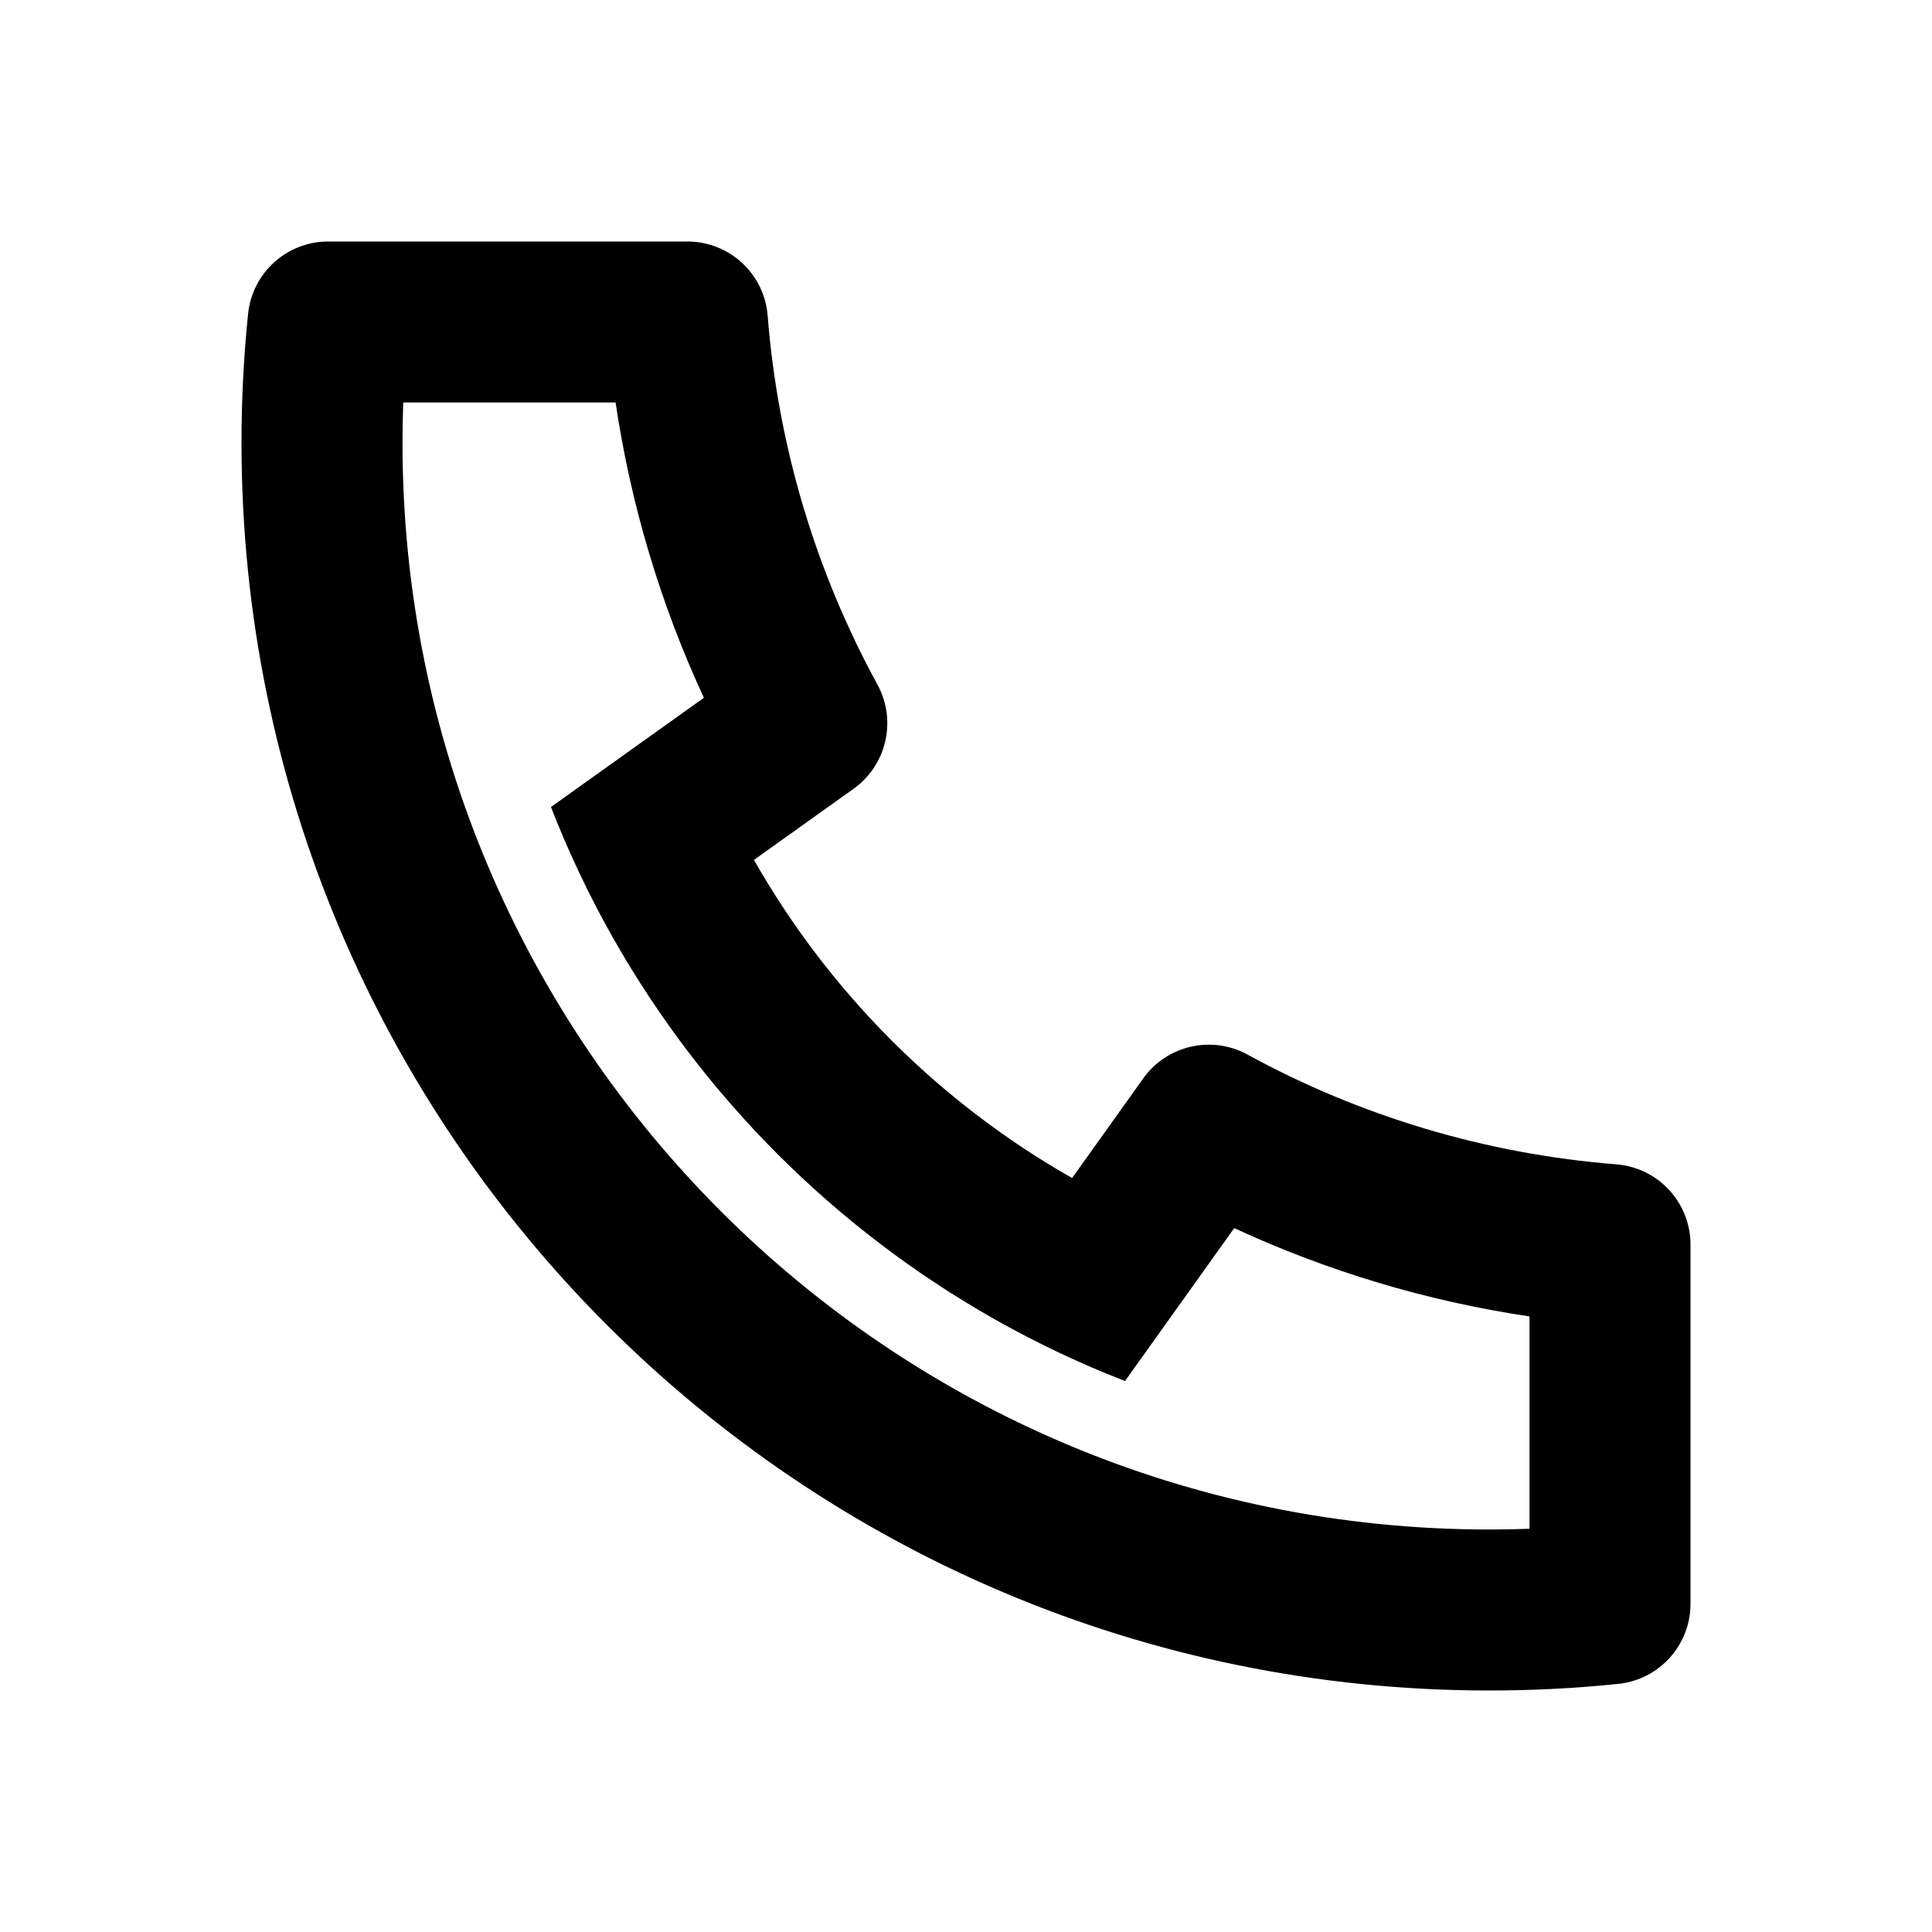
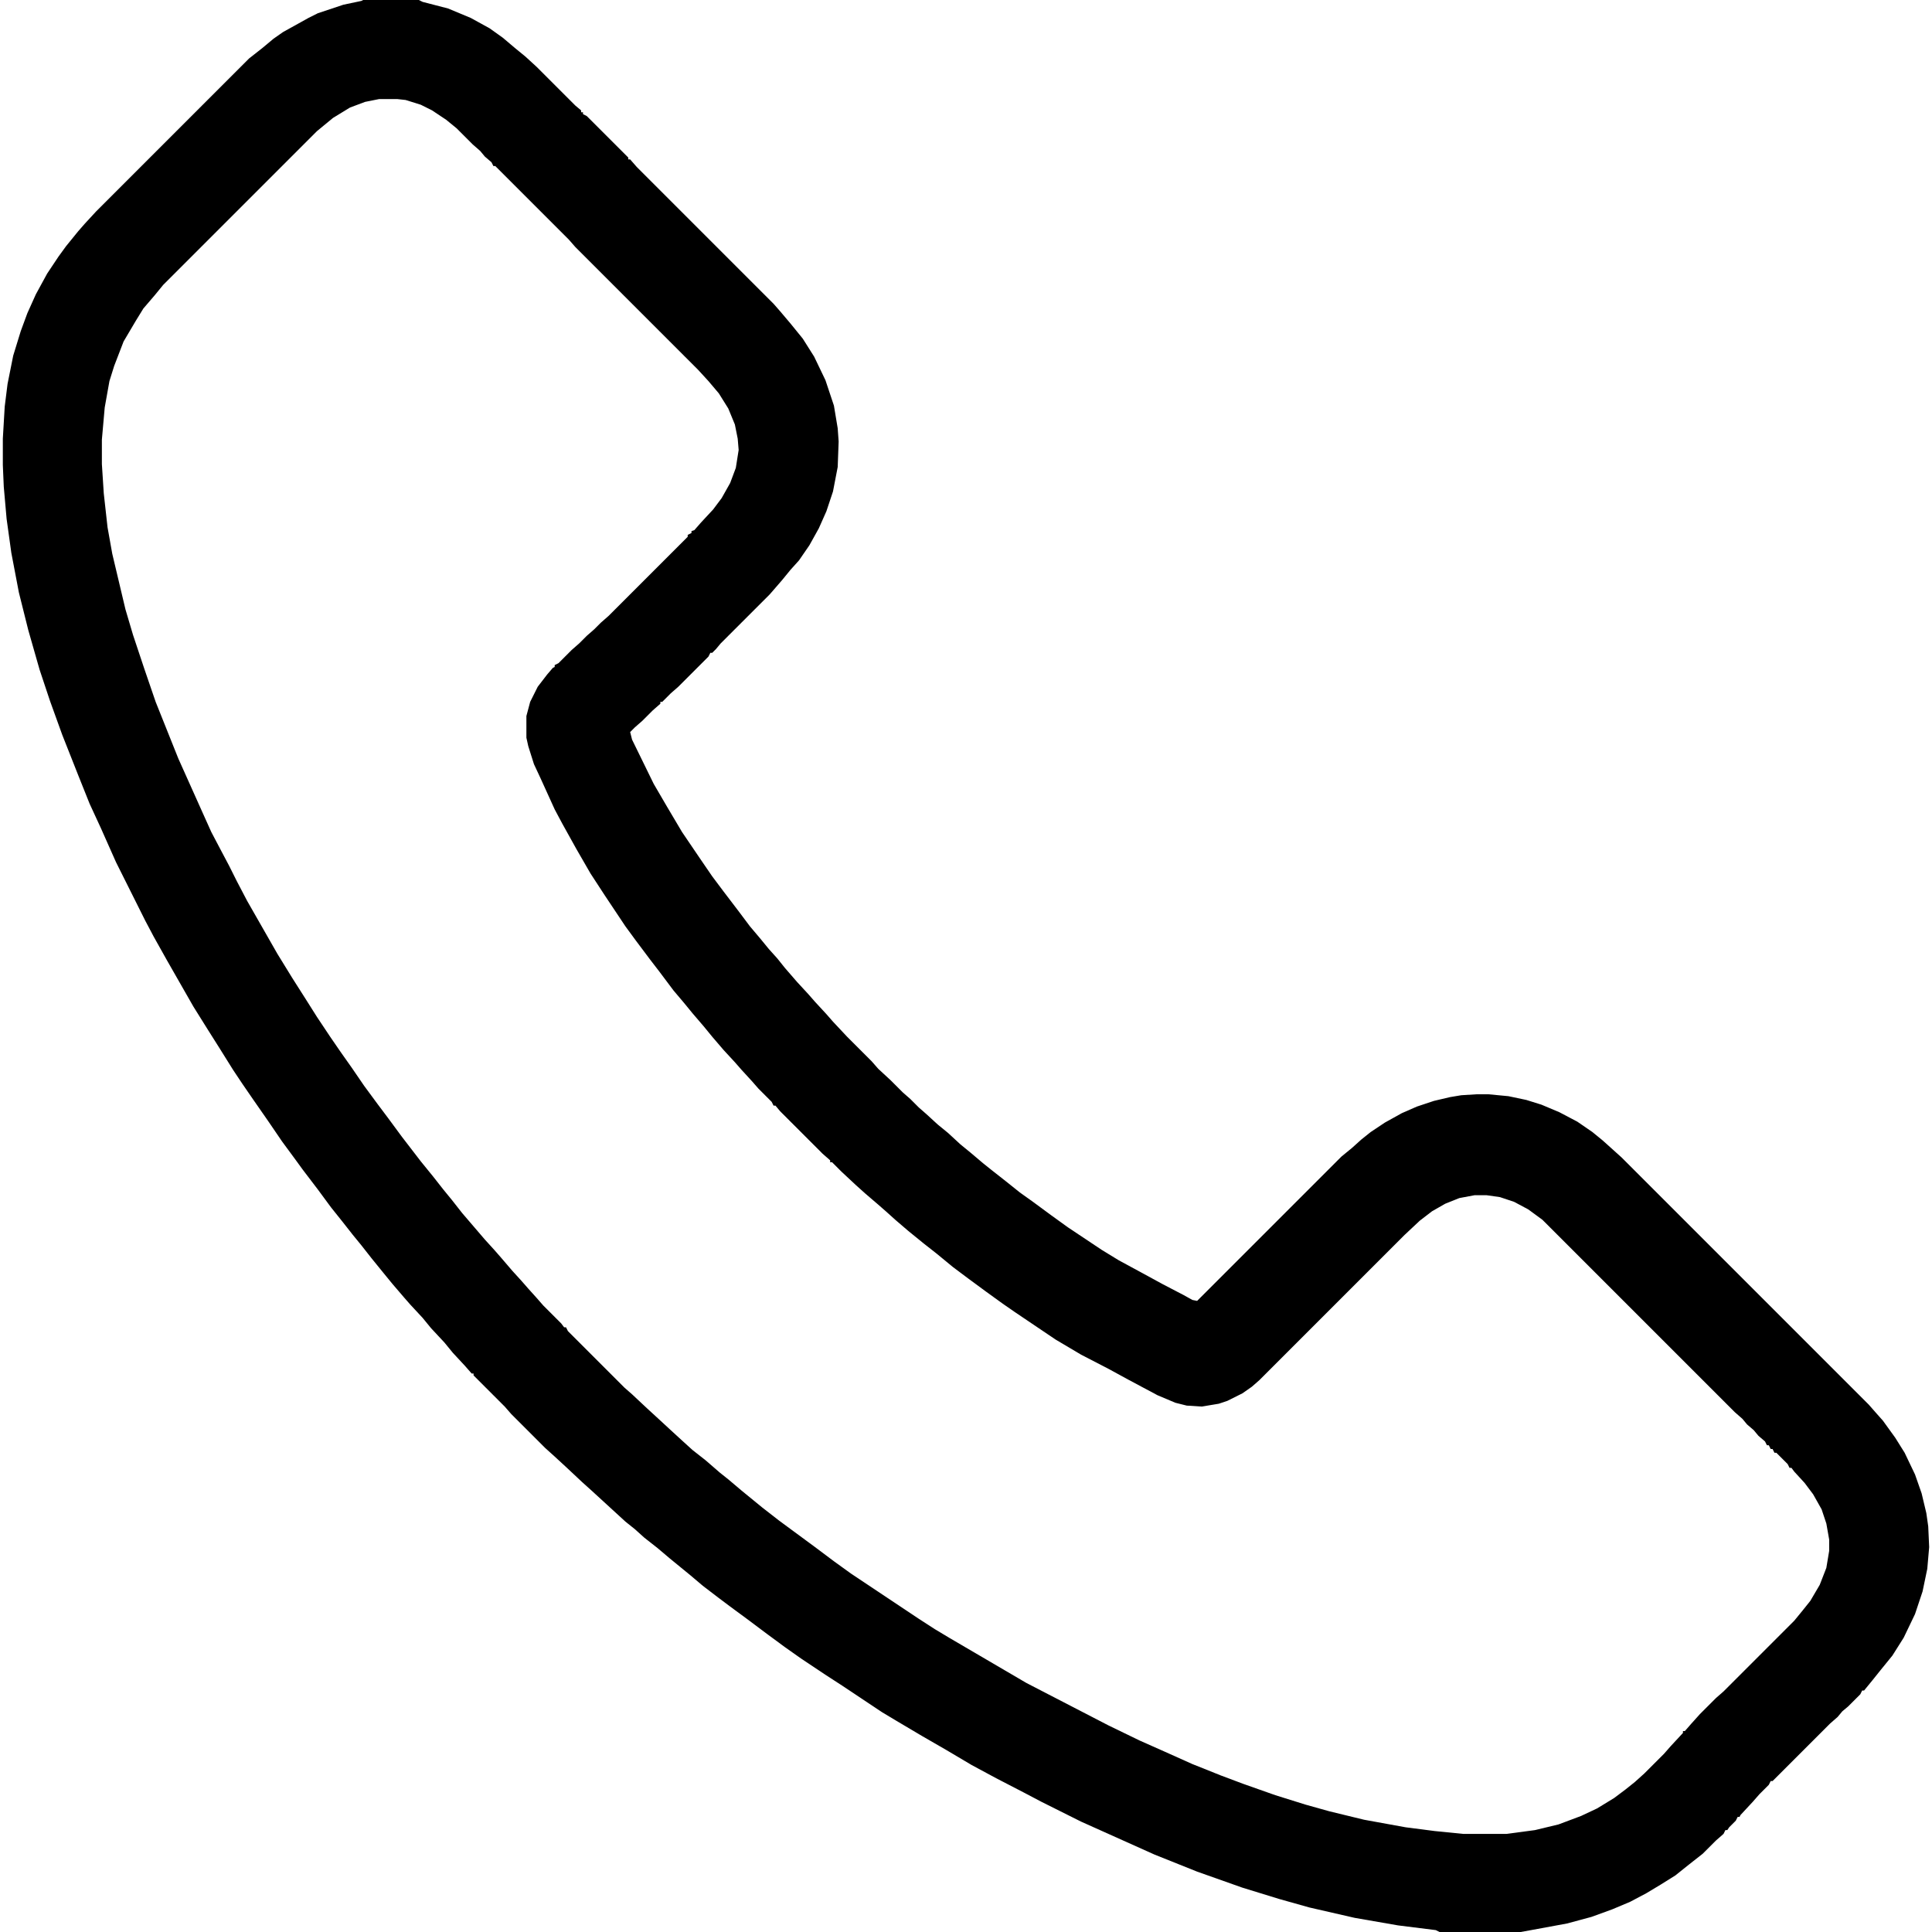
- <svg xmlns="http://www.w3.org/2000/svg" viewBox="0 0 24 24" fill="currentColor">
-   <path d="M9.366 10.682C10.302 12.329 11.671 13.698 13.318 14.634L14.202 13.396C14.496 12.985 15.052 12.857 15.496 13.1C16.902 13.868 18.457 14.335 20.079 14.464C20.599 14.505 21 14.939 21 15.461V19.923C21 20.436 20.612 20.866 20.102 20.918C19.572 20.973 19.038 21 18.5 21C9.94 21 3 14.06 3 5.5C3 4.962 3.027 4.428 3.082 3.898C3.134 3.388 3.564 3 4.077 3H8.539C9.061 3 9.495 3.401 9.536 3.921C9.665 5.543 10.132 7.098 10.9 8.504C11.143 8.948 11.015 9.504 10.604 9.798L9.366 10.682ZM6.844 10.025L8.744 8.668C8.205 7.505 7.836 6.272 7.647 5H5.009C5.003 5.166 5 5.333 5 5.5C5 12.956 11.044 19 18.5 19C18.667 19 18.834 18.997 19 18.991V16.353C17.728 16.164 16.495 15.794 15.332 15.256L13.975 17.156C13.426 16.942 12.896 16.692 12.387 16.406L12.329 16.373C10.37 15.259 8.741 13.63 7.627 11.671L7.594 11.613C7.308 11.104 7.058 10.574 6.844 10.025Z" />
+ <svg xmlns="http://www.w3.org/2000/svg" version="1.1" viewBox="0 0 2048 2048" width="1280" height="1280">
+   <path transform="translate(385)" d="m0 0h59l4 2 27 7 24 10 20 11 14 10 13 11 11 9 12 11 41 41 6 5v2h2v2l4 2 44 44v2h2l7 8 145 145 7 8 11 13 13 16 12 19 12 25 9 27 4 24 1 14-1 27-5 26-7 21-8 18-10 18-11 16-9 10-9 11-13 15-52 52-5 6-4 4h-2l-2 4-32 32-8 7-9 9h-2v2l-8 7-11 11-8 7-5 5 2 8 23 47 14 24 16 27 19 28 13 19 12 16 16 21 12 16 11 13 9 11 9 10 8 10 13 15 12 13 7 8 12 13 7 8 15 16 26 26 7 8 13 12 13 13 8 7 9 9 8 7 12 11 11 9 13 12 11 9 13 11 10 8 14 11 15 12 14 10 19 14 18 13 36 24 18 11 24 13 22 12 23 12 9 5 5 1 153-153 11-9 10-9 10-8 15-10 18-10 16-7 18-6 17-4 12-2 16-1h13l21 2 19 4 16 5 19 8 19 10 16 11 11 9 20 18 262 262 7 8 8 9 13 18 10 16 11 23 7 20 5 21 2 14 1 22-2 23-5 24-8 24-12 25-12 19-13 16-8 10-9 11h-2l-2 4-13 13-6 5-5 6-8 7-61 61h-2l-2 4-10 10-7 8-13 14-1 2h-2l-2 4-7 7-2 3h-2l-2 4-8 7-14 14-14 11-15 12-16 10-15 9-17 9-19 8-22 8-26 7-38 7-11 2h-86l-4-2-40-5-46-8-48-11-32-9-39-12-48-17-45-18-78-35-42-21-19-10-29-15-26-14-27-16-26-15-27-16-15-9-42-28-17-11-27-18-17-12-19-14-20-15-19-14-12-9-17-13-13-11-22-18-13-11-14-11-10-9-10-8-36-33-10-9-16-15-13-12-10-9-36-36-7-8-33-33v-2h-2l-7-8-13-14-9-11-14-15-9-11-13-14-7-8-12-14-9-11-13-16-11-14-9-11-11-14-12-15-14-19-16-21-8-11-14-19-15-22-16-23-11-16-10-15-15-24-12-19-15-24-28-49-14-25-9-17-31-62-16-36-12-26-12-30-17-43-13-36-11-33-12-42-10-40-8-42-5-36-3-34-1-23v-28l2-34 3-24 6-30 8-26 7-19 9-20 12-22 12-18 8-11 13-16 7-8 12-13 162-162 14-11 12-10 10-7 27-15 10-5 27-9 19-4zm17 105-15 3-16 6-18 11-17 14-163 163-9 11-12 14-8 13-13 22-10 26-5 16-5 28-3 34v26l2 31 4 36 5 28 14 59 8 27 12 36 12 35 24 60 26 58 9 20 10 19 9 17 8 16 11 21 32 56 16 26 14 22 12 19 14 21 11 16 12 17 13 19 14 19 12 16 14 19 20 26 13 16 11 14 9 11 11 14 24 28 10 11 7 8 12 14 10 11 7 8 9 10 7 8 19 19 3 4h2l2 4 60 60 8 7 16 15 12 11 13 12 12 11 11 10 14 11 15 13 10 8 13 11 22 18 18 14 38 28 20 15 18 13 72 48 17 11 15 9 82 48 87 45 33 16 27 12 29 13 30 12 24 9 34 12 32 10 25 7 37 9 44 8 31 4 30 3h46l30-4 25-6 24-9 17-8 18-11 12-9 10-8 10-9 21-21 7-8 13-14v-2h2l7-8 9-10 17-17 8-7 75-75 9-11 8-10 10-17 7-18 3-18v-12l-3-17-5-15-9-16-9-12-11-12-3-4h-2l-2-4-12-12h-2l-2-4h-2l-2-4h-2l-2-4-7-6-5-6-7-6-5-6-8-7-204-204-15-11-15-8-15-5-14-2h-13l-16 3-15 6-14 8-13 10-16 15-154 154-8 7-10 7-16 8-9 3-18 3-16-1-12-3-19-8-30-16-22-12-29-15-27-16-43-29-13-9-18-13-19-14-16-12-17-14-14-11-16-13-14-12-10-9-8-7-14-12-10-9-15-14-10-10h-2v-2l-8-7-45-45-5-6h-2l-2-4-14-14-7-8-11-12-7-8-12-13-12-14-9-11-12-14-9-11-11-13-15-20-10-13-15-20-11-15-22-33-15-23-15-26-15-27-8-15-15-33-7-15-6-19-2-9v-23l4-15 8-16 10-13 6-7 2-1v-2l4-2 14-14 8-7 8-8 8-7 7-7 8-7 84-84v-2l4-2v-2l3-1 7-8 13-14 9-12 9-16 6-16 3-19-1-12-3-15-7-17-10-16-11-13-11-12-130-130-7-8-78-78h-2l-2-4-7-6-5-6-8-7-17-17-11-9-15-10-12-6-16-5-9-1z" />
</svg>
